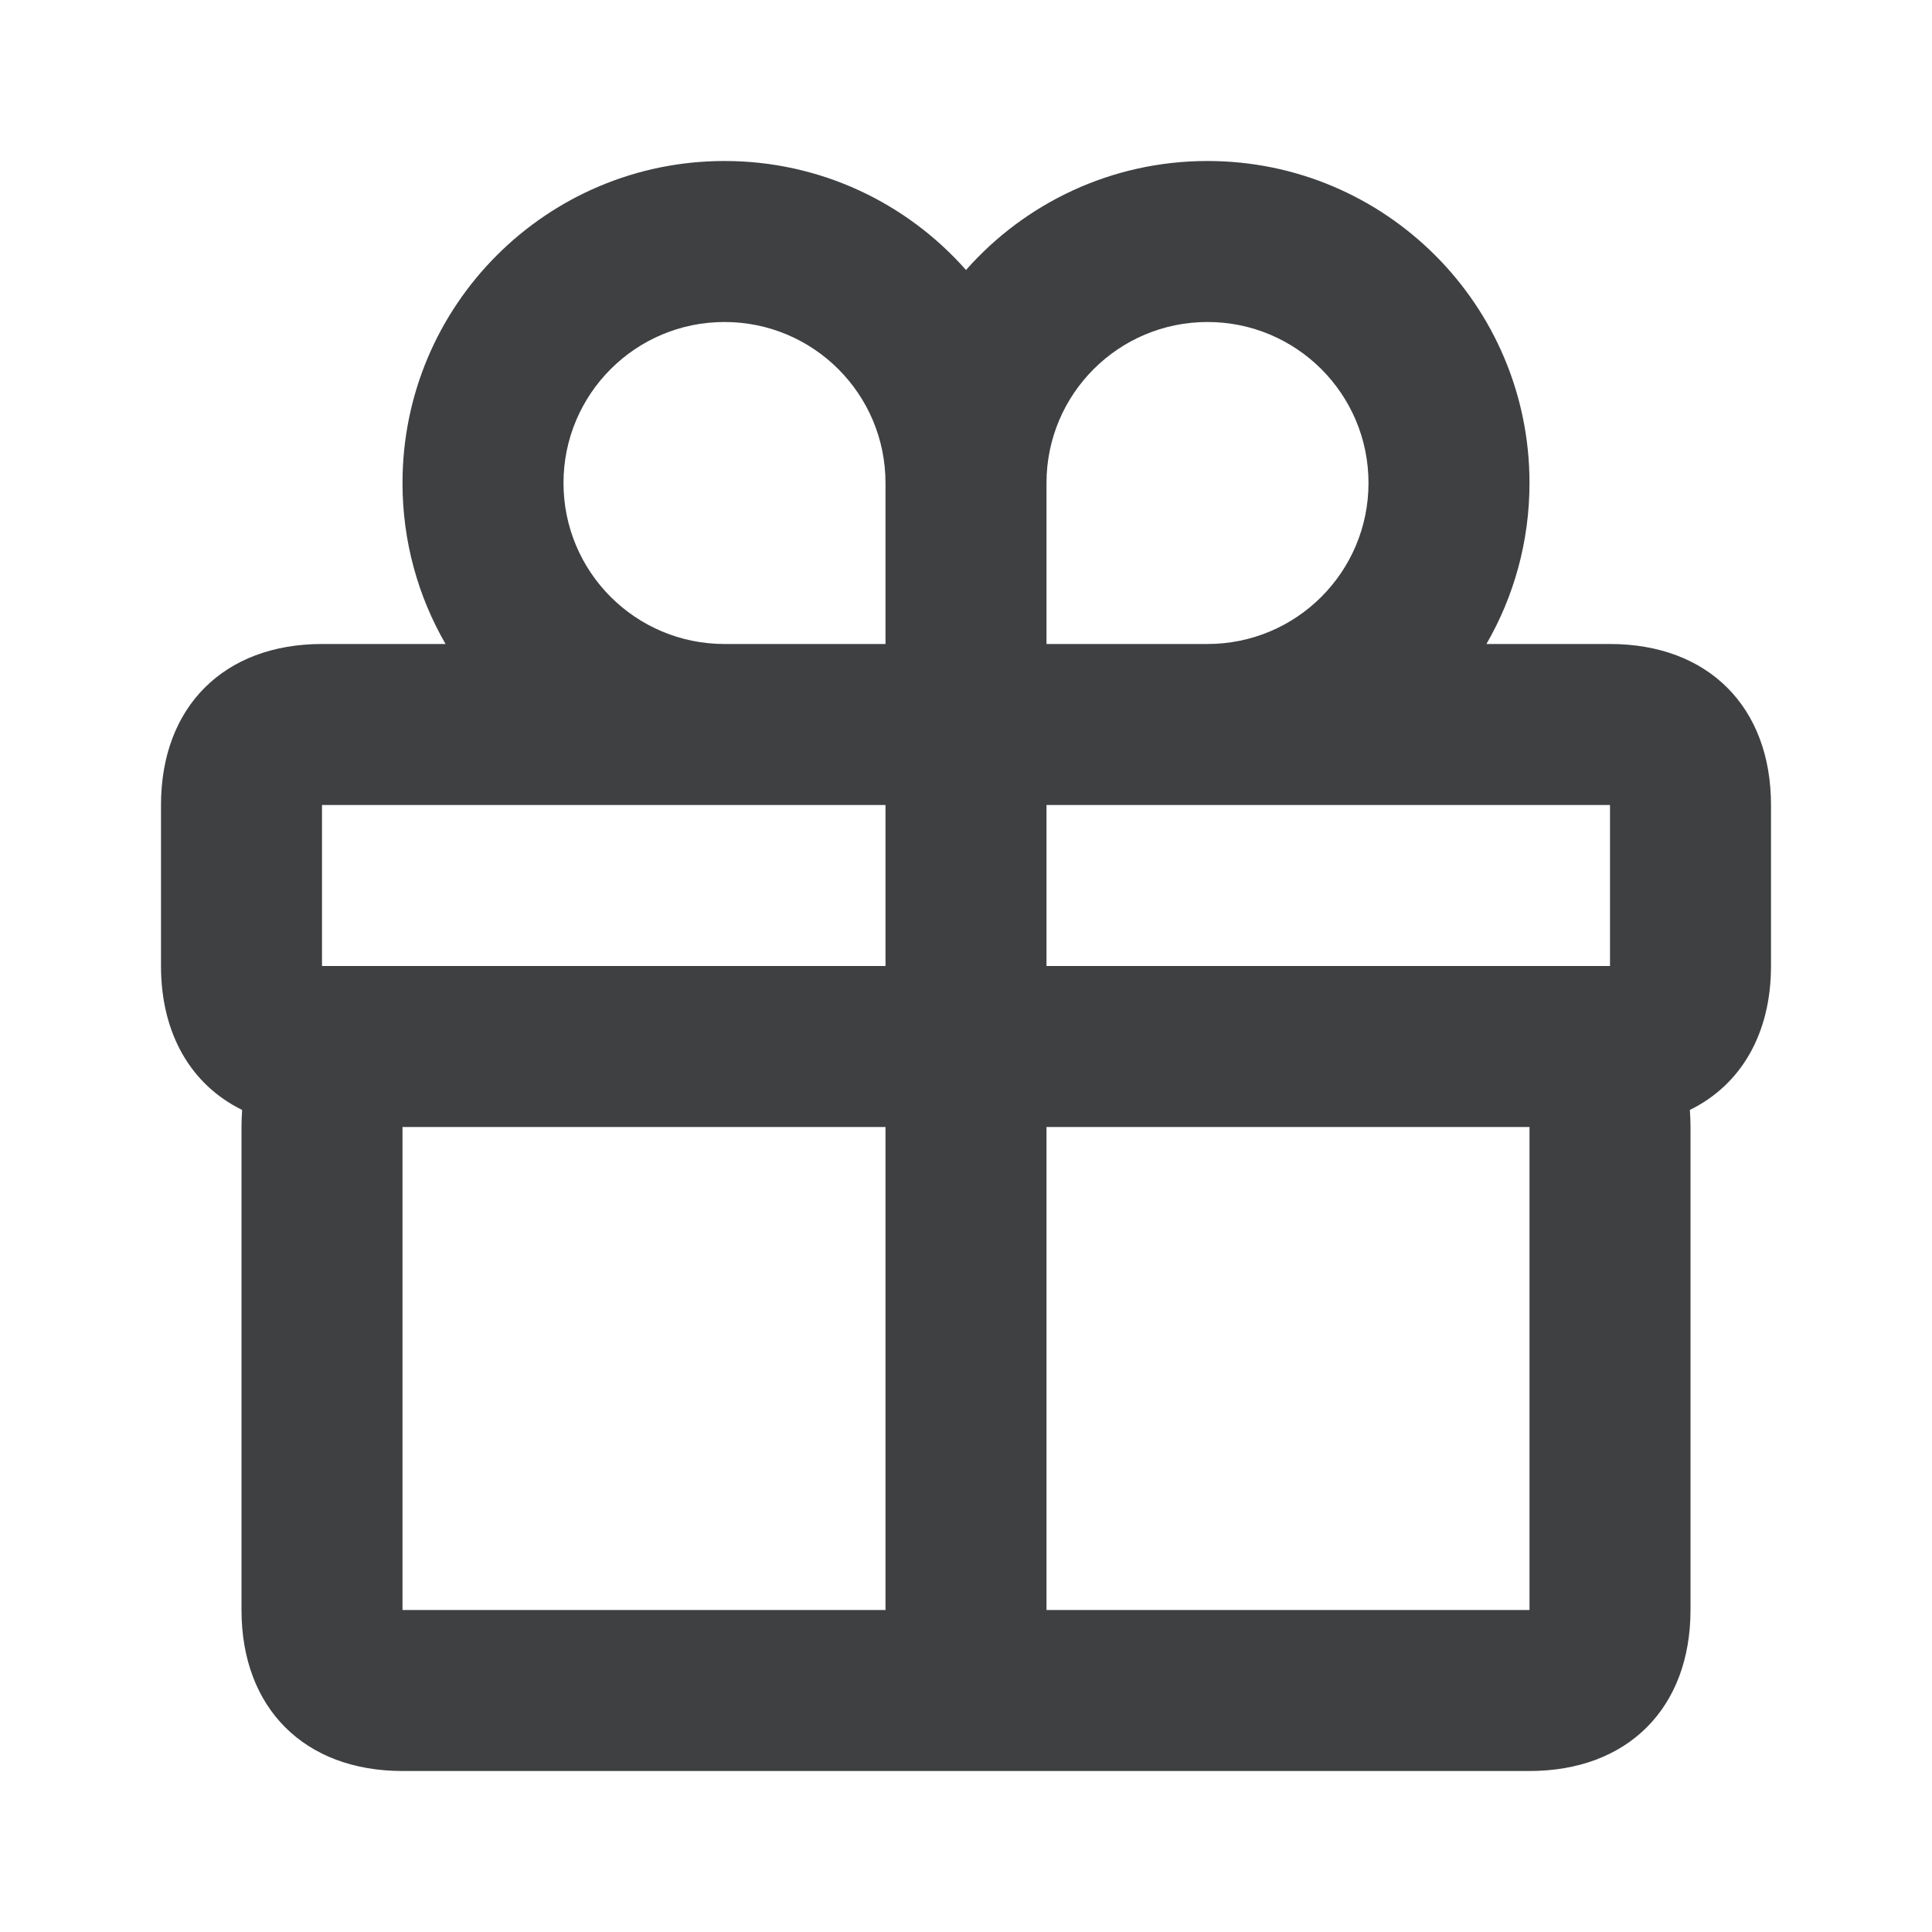
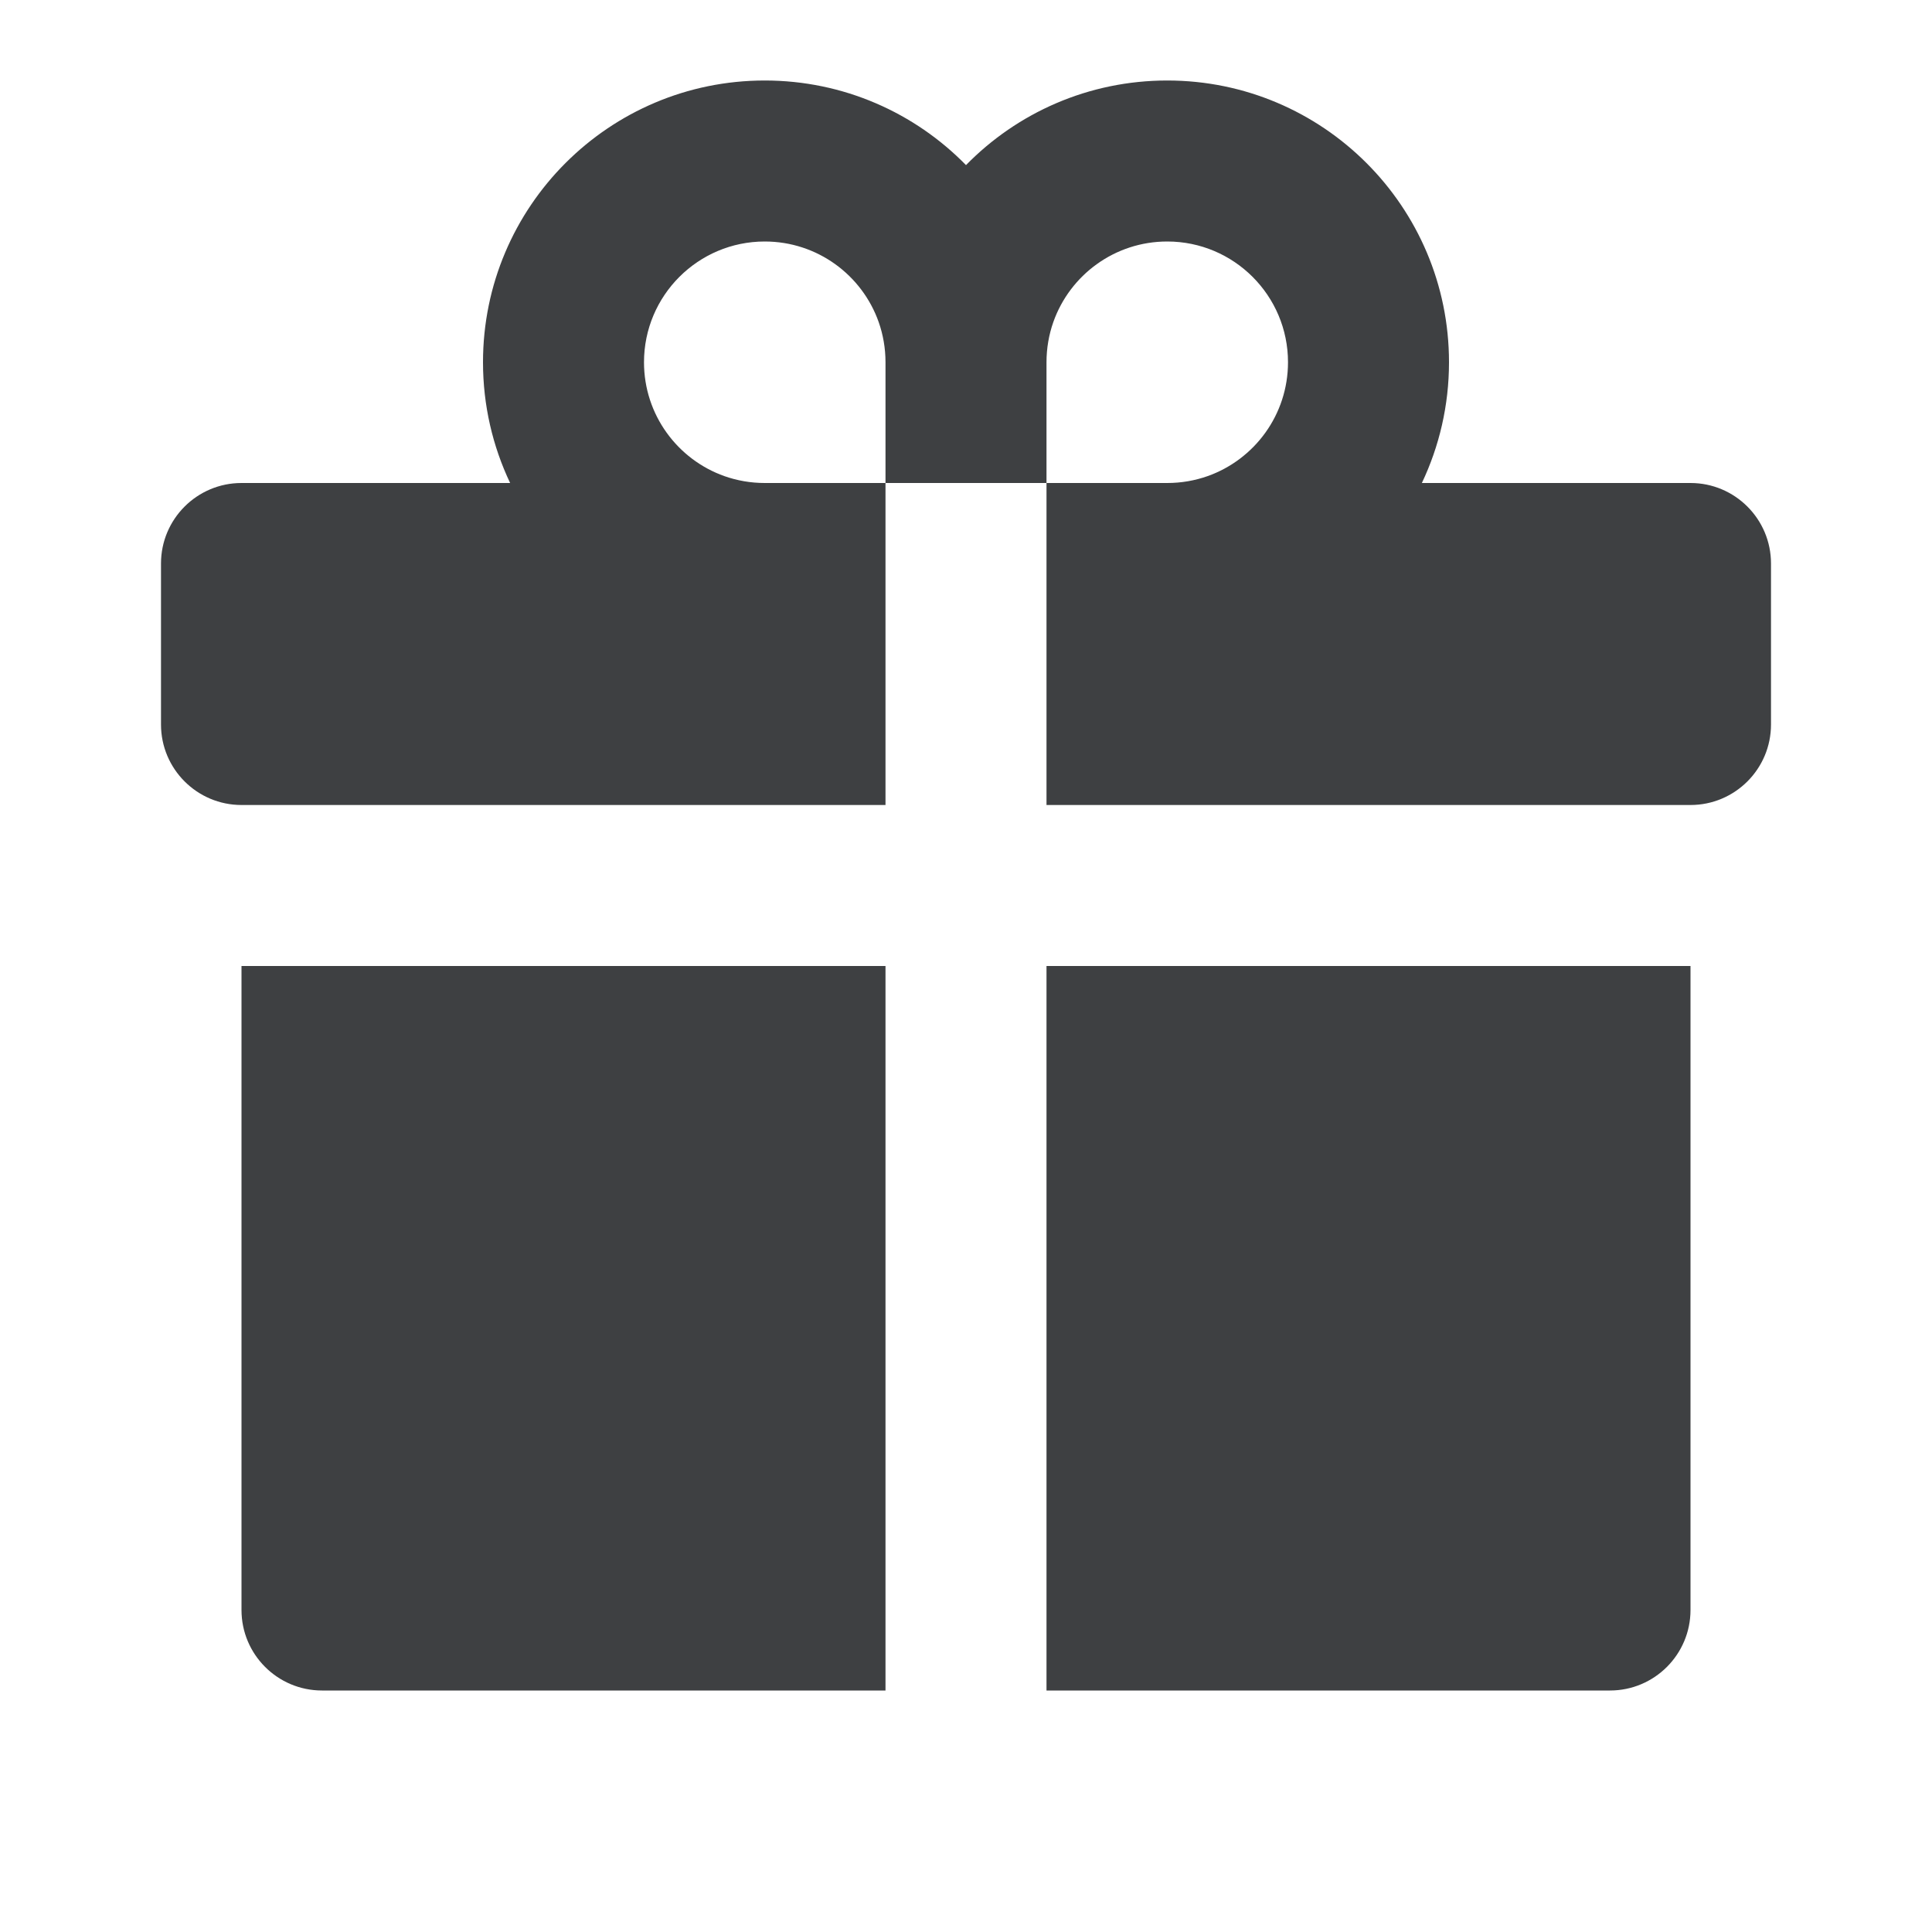
- <svg xmlns="http://www.w3.org/2000/svg" width="24" height="24" viewBox="0 0 24 24">
-   <path fill="#3E4042" fill-rule="evenodd" d="M11,10 L4,10 L4,12 L11,12 L11,10 Z M13,10 L13,12 L20,12 L20,10 L13,10 Z M11,14 L5,14 L5,20 L11,20 L11,14 Z M13,14 L13,20 L19,20 L19,14 L13,14 Z M5.535,8 C5.195,7.412 5,6.729 5,6 C5,3.791 6.791,2 9,2 C10.195,2 11.267,2.524 12,3.354 C12.733,2.524 13.805,2 15,2 C17.209,2 19,3.791 19,6 C19,6.729 18.805,7.412 18.465,8 L20,8 C21.219,8 22,8.781 22,10 L22,12 C22,12.843 21.626,13.477 20.992,13.788 C20.997,13.857 21,13.928 21,14 L21,20 C21,21.219 20.219,22 19,22 L5,22 C3.781,22 3,21.219 3,20 L3,14 C3,13.928 3.003,13.857 3.008,13.788 C2.374,13.477 2,12.843 2,12 L2,10 C2,8.781 2.781,8 4,8 L5.535,8 Z M15,8 C16.105,8 17,7.105 17,6 C17,4.895 16.105,4 15,4 C13.895,4 13,4.895 13,6 L13,8 L15,8 Z M11,6 C11,4.895 10.105,4 9,4 C7.895,4 7,4.895 7,6 C7,7.105 7.895,8 9,8 L11,8 L11,6 Z" />
+ <svg xmlns="http://www.w3.org/2000/svg" width="24" height="24" viewBox="0 0 24 24" fill="none">
+   <path fill-rule="evenodd" clip-rule="evenodd" d="M13 6H11V10H3C2.448 10 2 9.552 2 9V7C2 6.448 2.448 6 3 6H6.337C6.121 5.545 6 5.037 6 4.5C6 2.567 7.567 1 9.5 1C10.479 1 11.365 1.402 12 2.051C12.635 1.402 13.521 1 14.5 1C16.433 1 18 2.567 18 4.5C18 5.037 17.879 5.545 17.663 6H21C21.552 6 22 6.448 22 7V9C22 9.552 21.552 10 21 10H13V6ZM10.915 4C10.97 4.156 11 4.325 11 4.5V6H9.5C9.325 6 9.156 5.97 9 5.915C8.417 5.709 8 5.153 8 4.5C8 3.672 8.672 3 9.5 3C10.153 3 10.709 3.417 10.915 4ZM13 6V4.5C13 4.325 13.03 4.156 13.085 4C13.291 3.417 13.847 3 14.5 3C15.328 3 16 3.672 16 4.5C16 5.153 15.583 5.709 15 5.915C14.844 5.97 14.675 6 14.5 6H13Z" fill="#3E4042" />
+   <path d="M11 12H3V20C3 20.552 3.448 21 4 21H11V12Z" fill="#3E4042" />
+   <path d="M13 21H20C20.552 21 21 20.552 21 20V12H13V21Z" fill="#3E4042" />
</svg>
